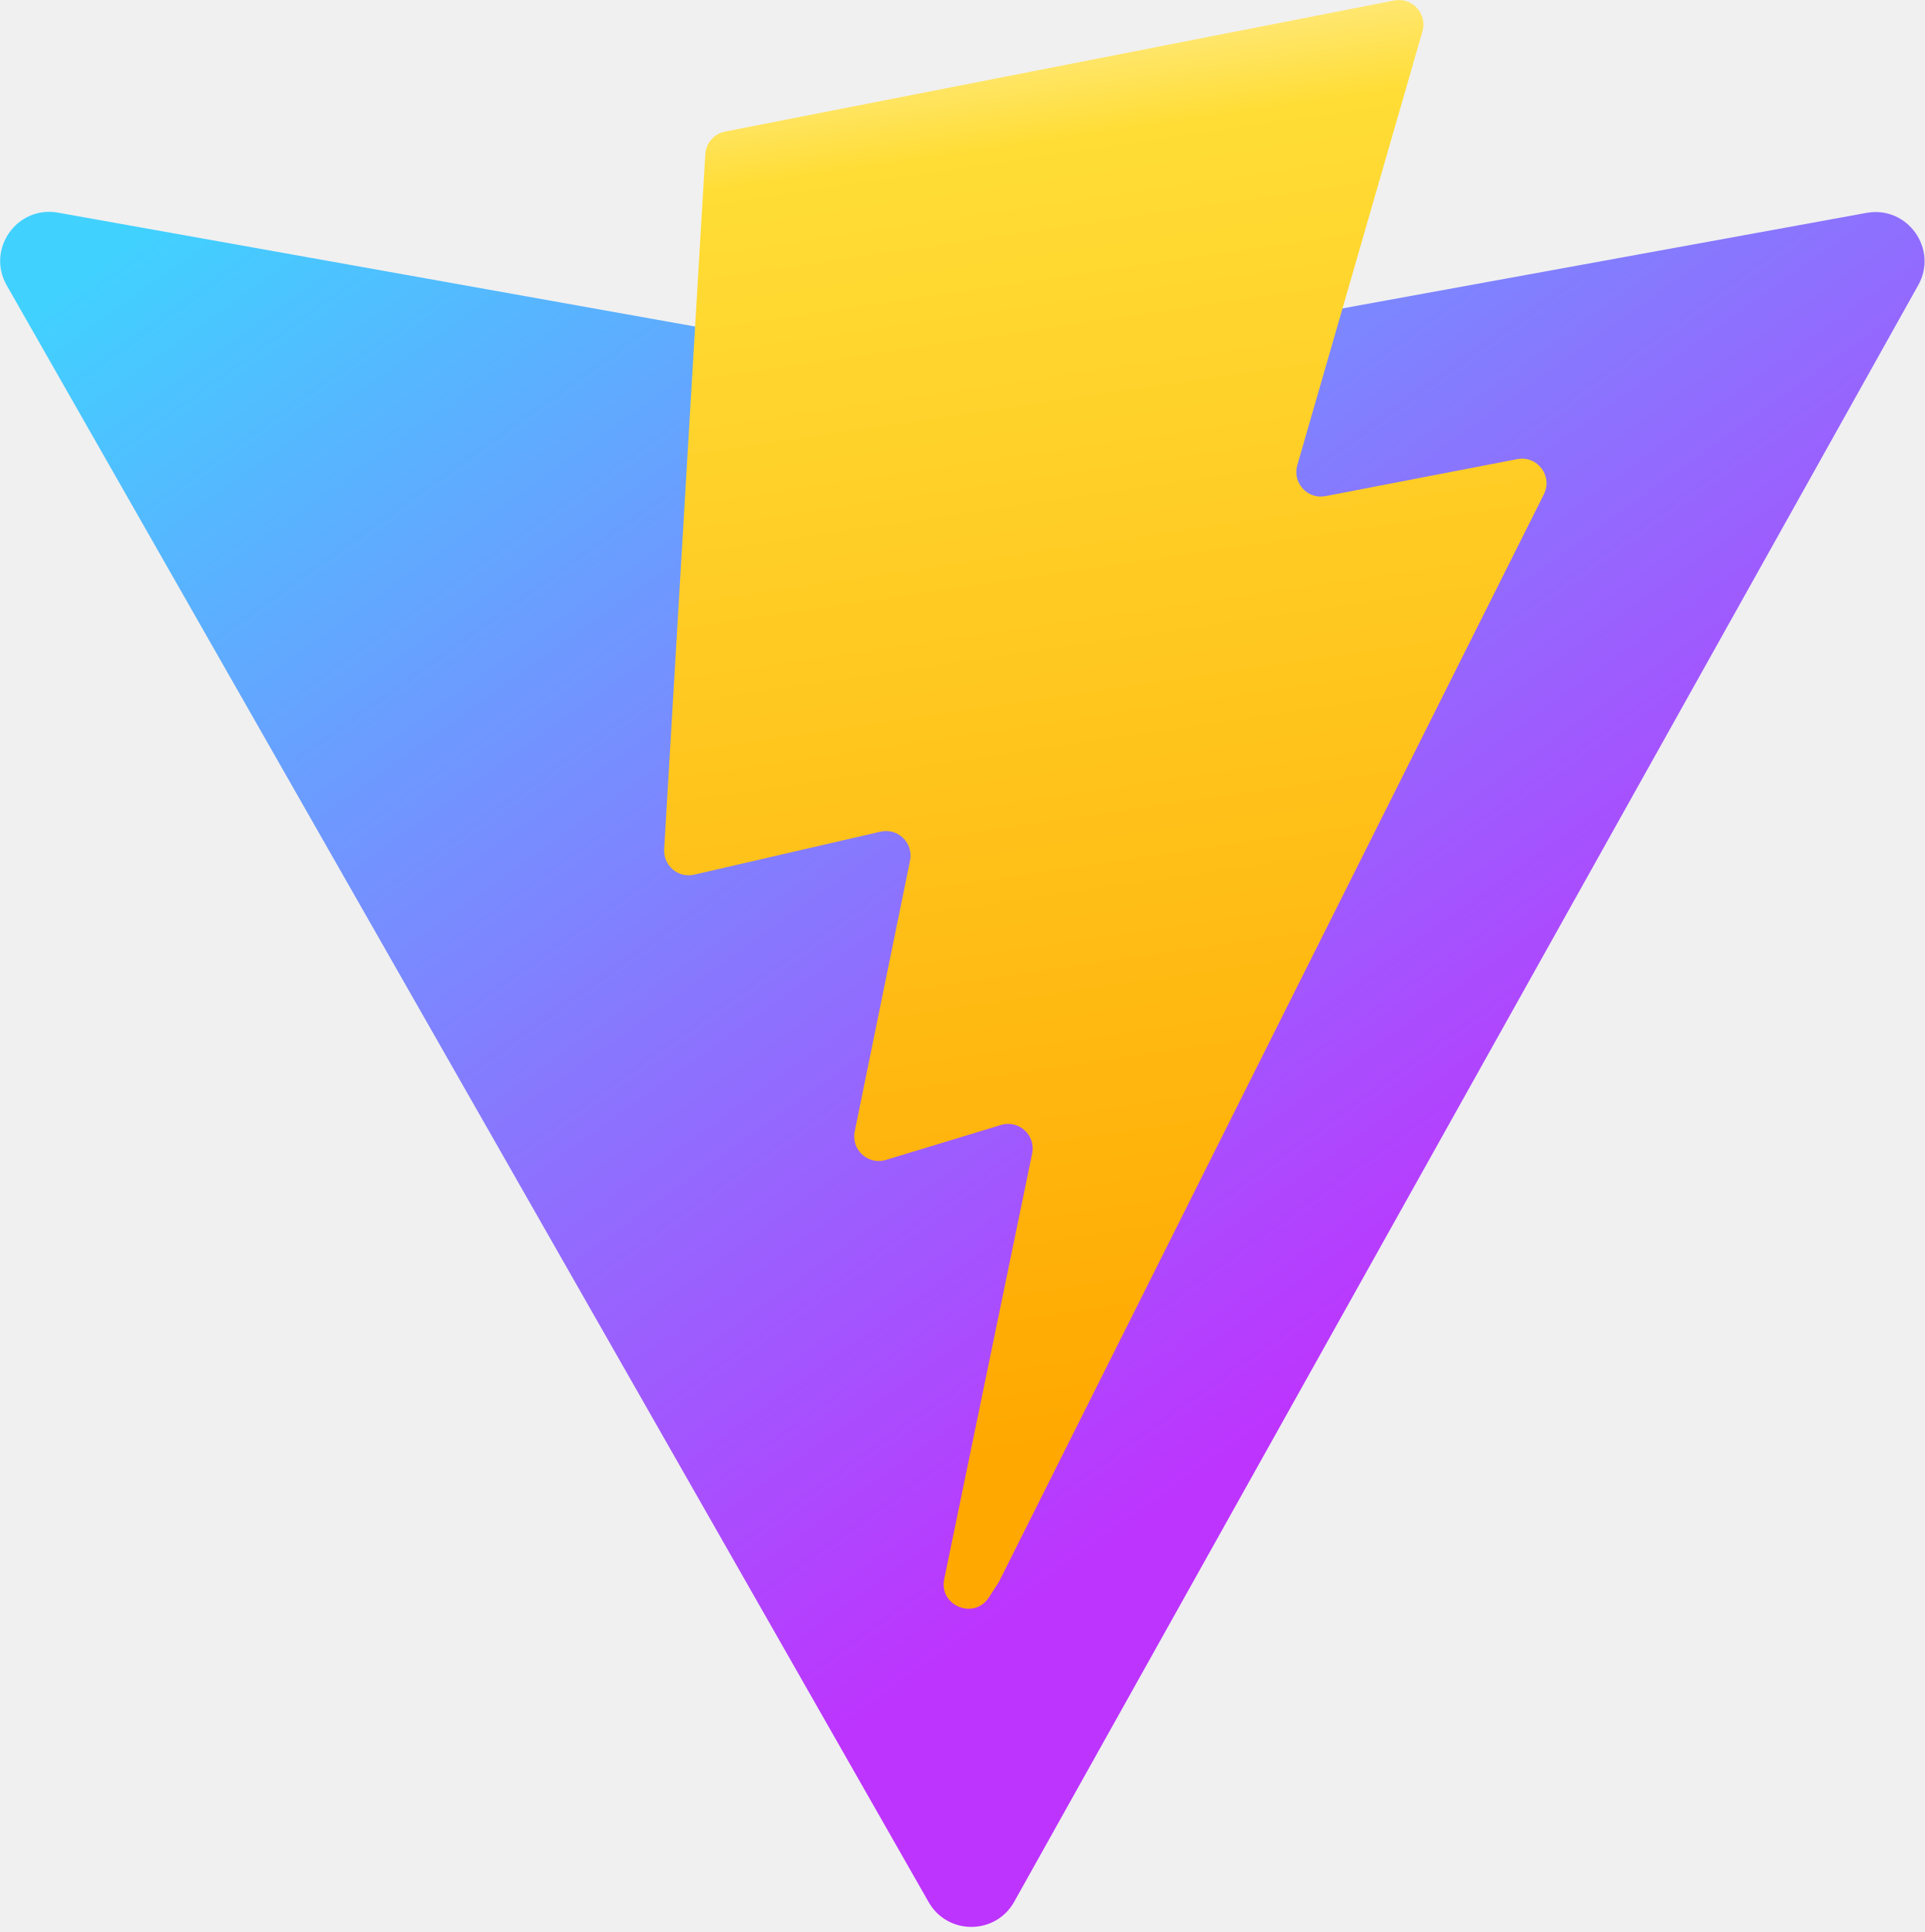
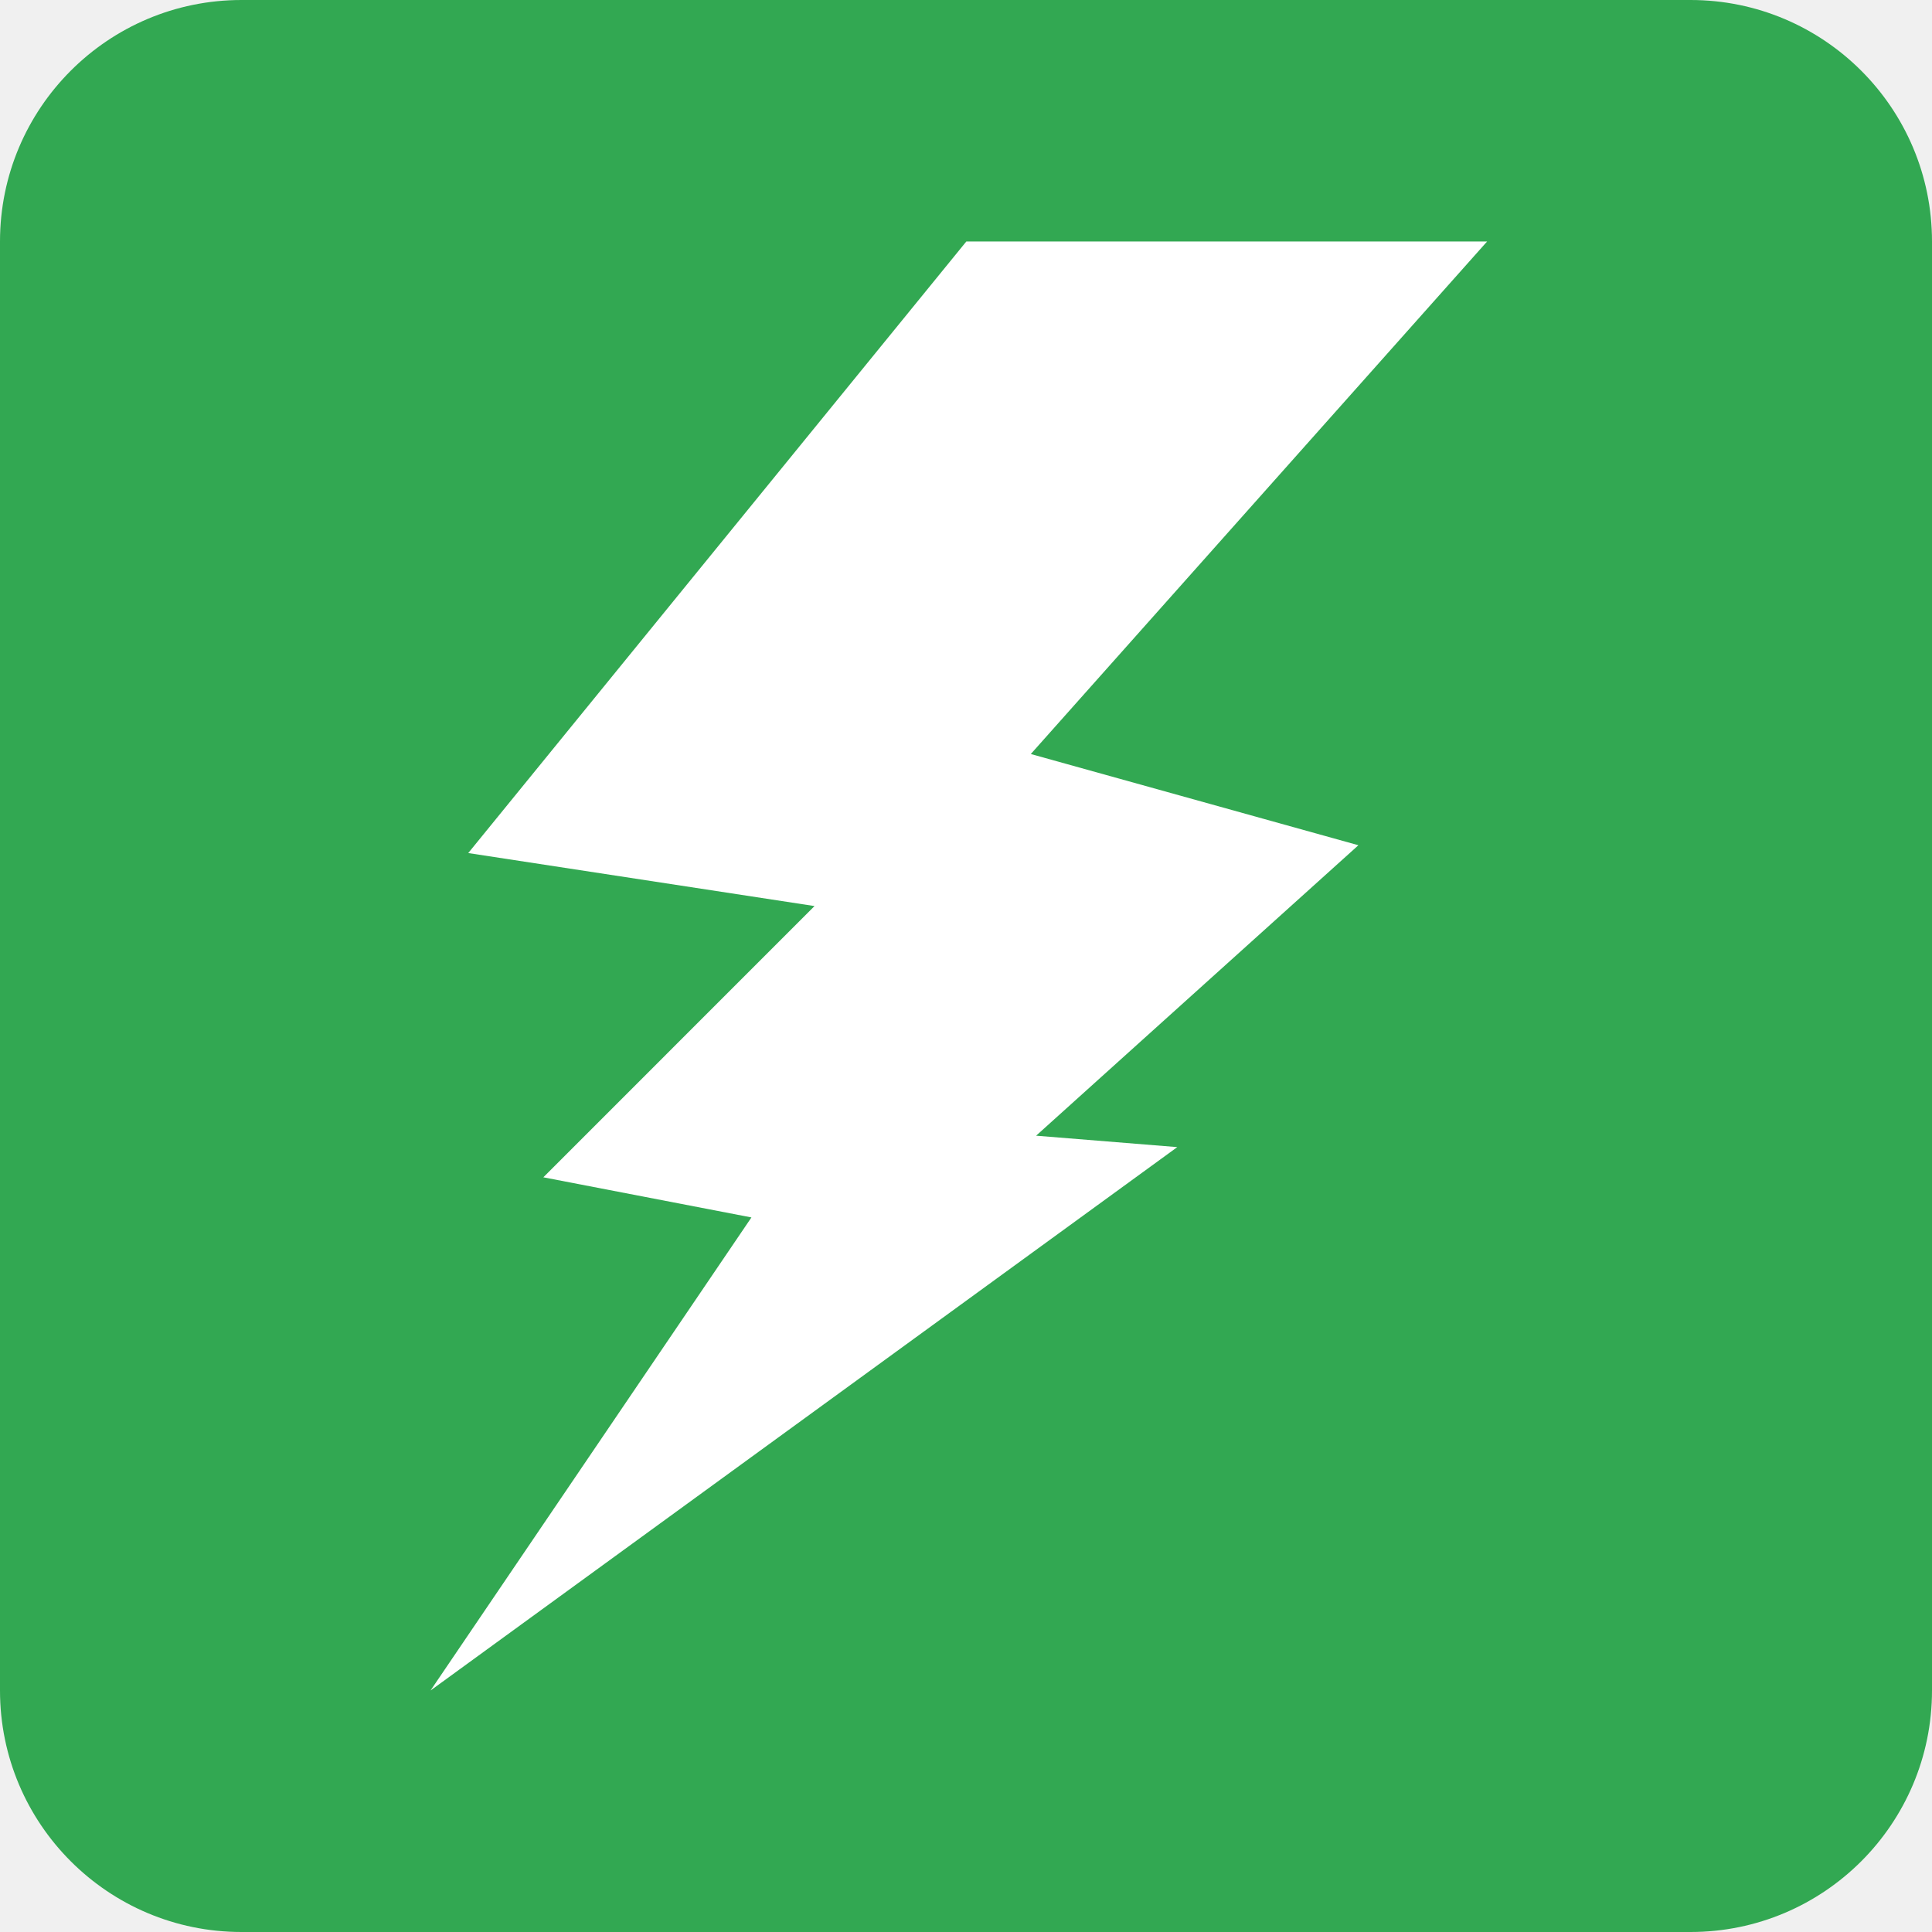
- <svg xmlns="http://www.w3.org/2000/svg" aria-hidden="true" role="img" class="iconify iconify--logos" width="31.88" height="32" preserveAspectRatio="xMidYMid meet" viewBox="0 0 256 257">
-   <defs>
-     <linearGradient id="IconifyId1813088fe1fbc01fb466" x1="-.828%" x2="57.636%" y1="7.652%" y2="78.411%">
-       <stop offset="0%" stop-color="#41D1FF" />
-       <stop offset="100%" stop-color="#BD34FE" />
-     </linearGradient>
-     <linearGradient id="IconifyId1813088fe1fbc01fb467" x1="43.376%" x2="50.316%" y1="2.242%" y2="89.03%">
-       <stop offset="0%" stop-color="#FFEA83" />
-       <stop offset="8.333%" stop-color="#FFDD35" />
-       <stop offset="100%" stop-color="#FFA800" />
-     </linearGradient>
-   </defs>
-   <path fill="url(#IconifyId1813088fe1fbc01fb466)" d="M255.153 37.938L134.897 252.976c-2.483 4.44-8.862 4.466-11.382.048L.875 37.958c-2.746-4.814 1.371-10.646 6.827-9.67l120.385 21.517a6.537 6.537 0 0 0 2.322-.004l117.867-21.483c5.438-.991 9.574 4.796 6.877 9.62Z" />
-   <path fill="url(#IconifyId1813088fe1fbc01fb467)" d="M185.432.063L96.44 17.501a3.268 3.268 0 0 0-2.634 3.014l-5.474 92.456a3.268 3.268 0 0 0 3.997 3.378l24.777-5.718c2.318-.535 4.413 1.507 3.936 3.838l-7.361 36.047c-.495 2.426 1.782 4.5 4.151 3.78l15.304-4.649c2.372-.72 4.652 1.36 4.15 3.788l-11.698 56.621c-.732 3.542 3.979 5.473 5.943 2.437l1.313-2.028l72.516-144.72c1.215-2.423-.88-5.186-3.54-4.672l-25.505 4.922c-2.396.462-4.435-1.77-3.759-4.114l16.646-57.705c.677-2.35-1.37-4.583-3.769-4.113Z" />
+ <svg xmlns="http://www.w3.org/2000/svg" xml:space="preserve" width="2048" height="2048" style="shape-rendering:geometricPrecision;text-rendering:geometricPrecision;image-rendering:optimizeQuality;fill-rule:evenodd;clip-rule:evenodd">
+   <rect width="2048" height="2048" rx="256.001" ry="256.001" style="fill:#32a852" />
+   <path style="fill:#fff;fill-rule:nonzero" d="M1576.38 255.998 1092.7 799.294l347.26 96.696-341.65 307.89 149.65 12.11L456.383 1792l340.172-501.47-220.594-42.54 287.462-287.526-367.061-56.191 527.978-648.275z" />
</svg>
